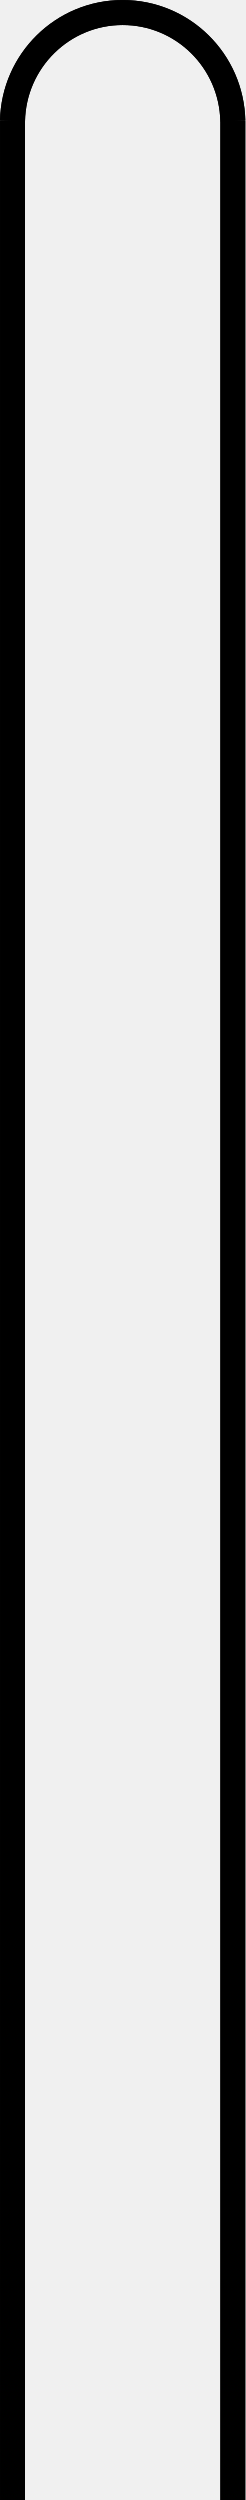
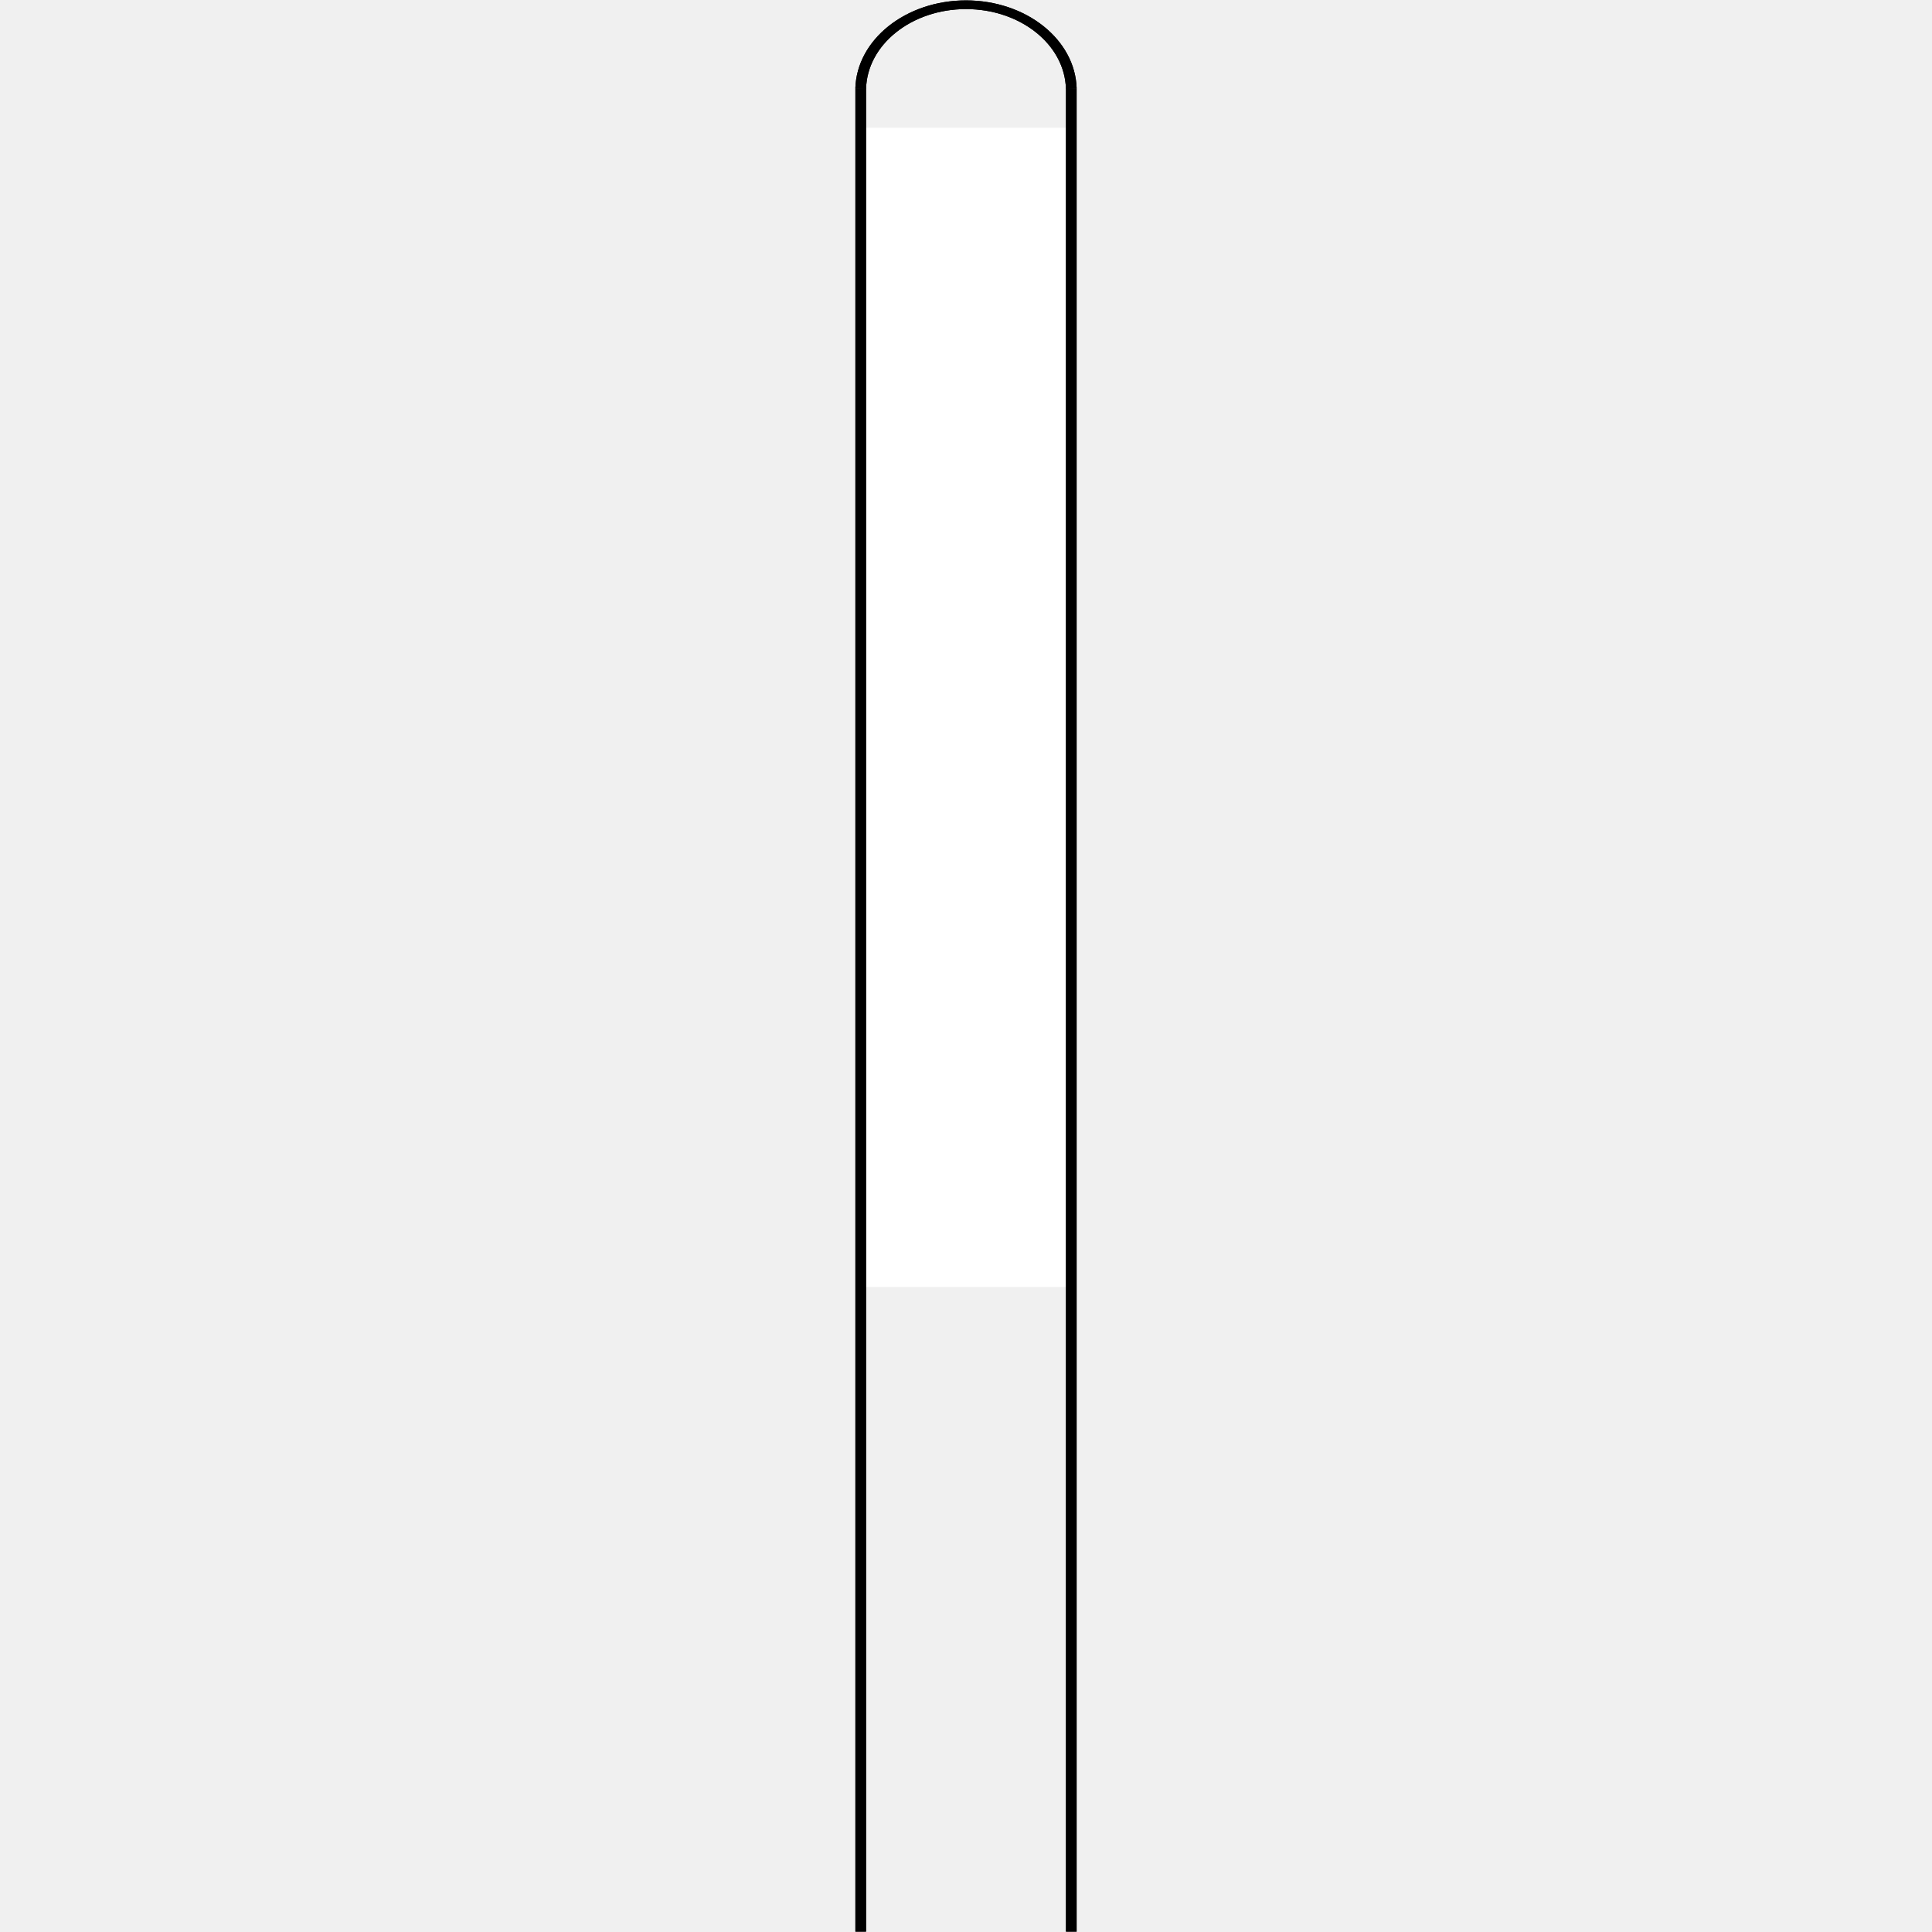
- <svg xmlns="http://www.w3.org/2000/svg" width="25.964mm" height="264.583mm" viewBox="0 0 25.964 264.583" version="1.1" id="svg2869">
+ <svg xmlns="http://www.w3.org/2000/svg" width="200mm" height="200mm" viewBox="0 0 200 200" version="1.1" id="svg2869">
  <defs id="defs2866" />
-   <g id="g6338" transform="matrix(1.005633,0,0,1.005082,-96.36848,-134.9473)" style="stroke-width:2.632;stroke-miterlimit:4;stroke-dasharray:none">
-     <polyline points="550.038,319.528 550.038,333.781 " id="polyline1024" style="fill:none;stroke:#000000;stroke-width:0.15;stroke-miterlimit:4;stroke-dasharray:none" transform="matrix(17.47338,0,0,17.57557,-9513.878,-5468.879)" />
-     <polyline points="551.365,333.781 551.365,319.528 " id="polyline1026" style="fill:none;stroke:#000000;stroke-width:0.15;stroke-miterlimit:4;stroke-dasharray:none" transform="matrix(17.47338,0,0,17.57557,-9513.878,-5468.879)" />
-     <path d="m 120.331,147.006 a 11.596,11.664 0 0 0 -23.187,0" id="path1028" style="fill:none;stroke:#000000;stroke-width:2.632;stroke-miterlimit:4;stroke-dasharray:none" />
-     <polyline points="550.038,319.528 550.038,333.781 " id="polyline1068" style="fill:none;stroke:#000000;stroke-width:0.15;stroke-miterlimit:4;stroke-dasharray:none" transform="matrix(17.47338,0,0,17.57557,-9513.878,-5468.879)" />
-     <polyline points="551.365,333.781 551.365,319.528 " id="polyline1070" style="fill:none;stroke:#000000;stroke-width:0.15;stroke-miterlimit:4;stroke-dasharray:none" transform="matrix(17.47338,0,0,17.57557,-9513.878,-5468.879)" />
-     <path d="m 120.331,147.006 a 11.596,11.664 0 0 0 -23.187,0" id="path1072" style="fill:none;stroke:#000000;stroke-width:2.632;stroke-miterlimit:4;stroke-dasharray:none" />
+   <rect style="font-variation-settings:normal;opacity:1;vector-effect:none;fill:#ffffff;fill-opacity:1;fill-rule:evenodd;stroke:none;stroke-width:0.265;stroke-linecap:butt;stroke-linejoin:miter;stroke-miterlimit:4;stroke-dasharray:none;stroke-dashoffset:0;stroke-opacity:1;-inkscape-stroke:none;stop-color:#000000;stop-opacity:1" id="rect531" width="21.802" height="120" x="89.641" y="13.229" />
+   <g id="g6338" transform="matrix(0.9402449,0,0,0.7615548,-2.240217,-102.7642)" style="stroke-width:1.182;stroke-miterlimit:4;stroke-dasharray:none;fill:none">
+     <polyline points="550.038,319.528 550.038,333.781 " id="polyline1024" style="fill:none;stroke:#000000;stroke-width:0.067;stroke-miterlimit:4;stroke-dasharray:none" transform="matrix(17.47338,0,0,17.57557,-9513.878,-5468.879)" />
+     <polyline points="551.365,333.781 551.365,319.528 " id="polyline1026" style="fill:none;stroke:#000000;stroke-width:0.067;stroke-miterlimit:4;stroke-dasharray:none" transform="matrix(17.47338,0,0,17.57557,-9513.878,-5468.879)" />
+     <path d="m 120.331,147.006 a 11.596,11.664 0 0 0 -23.187,0" id="path1028" style="fill:none;stroke:#000000;stroke-width:1.182;stroke-miterlimit:4;stroke-dasharray:none" />
+     <polyline points="550.038,319.528 550.038,333.781 " id="polyline1068" style="fill:none;stroke:#000000;stroke-width:0.067;stroke-miterlimit:4;stroke-dasharray:none" transform="matrix(17.47338,0,0,17.57557,-9513.878,-5468.879)" />
+     <polyline points="551.365,333.781 551.365,319.528 " id="polyline1070" style="fill:none;stroke:#000000;stroke-width:0.067;stroke-miterlimit:4;stroke-dasharray:none" transform="matrix(17.47338,0,0,17.57557,-9513.878,-5468.879)" />
+     <path d="m 120.331,147.006 a 11.596,11.664 0 0 0 -23.187,0" id="path1072" style="fill:none;stroke:#000000;stroke-width:1.182;stroke-miterlimit:4;stroke-dasharray:none" />
  </g>
-   <g id="layer1" transform="matrix(1.624997,0,0,1.625,-430.1367,-367.7938)" style="stroke-width:0.615">
-     <g id="g6351-3" transform="matrix(0.2550201,0,0,0.2550201,193.3161,105.1846)" style="stroke-width:6.385;stroke-miterlimit:4;stroke-dasharray:none" />
+   <g id="layer1" transform="matrix(16.83322,0,0,12.31269,-4582.115,-2796.648)" style="stroke-width:0.069;stroke-dasharray:none">
+     <g id="g6351-3" transform="matrix(0.2550201,0,0,0.2550201,193.3161,105.1846)" style="stroke-width:0.272;stroke-miterlimit:4;stroke-dasharray:none" />
  </g>
</svg>
